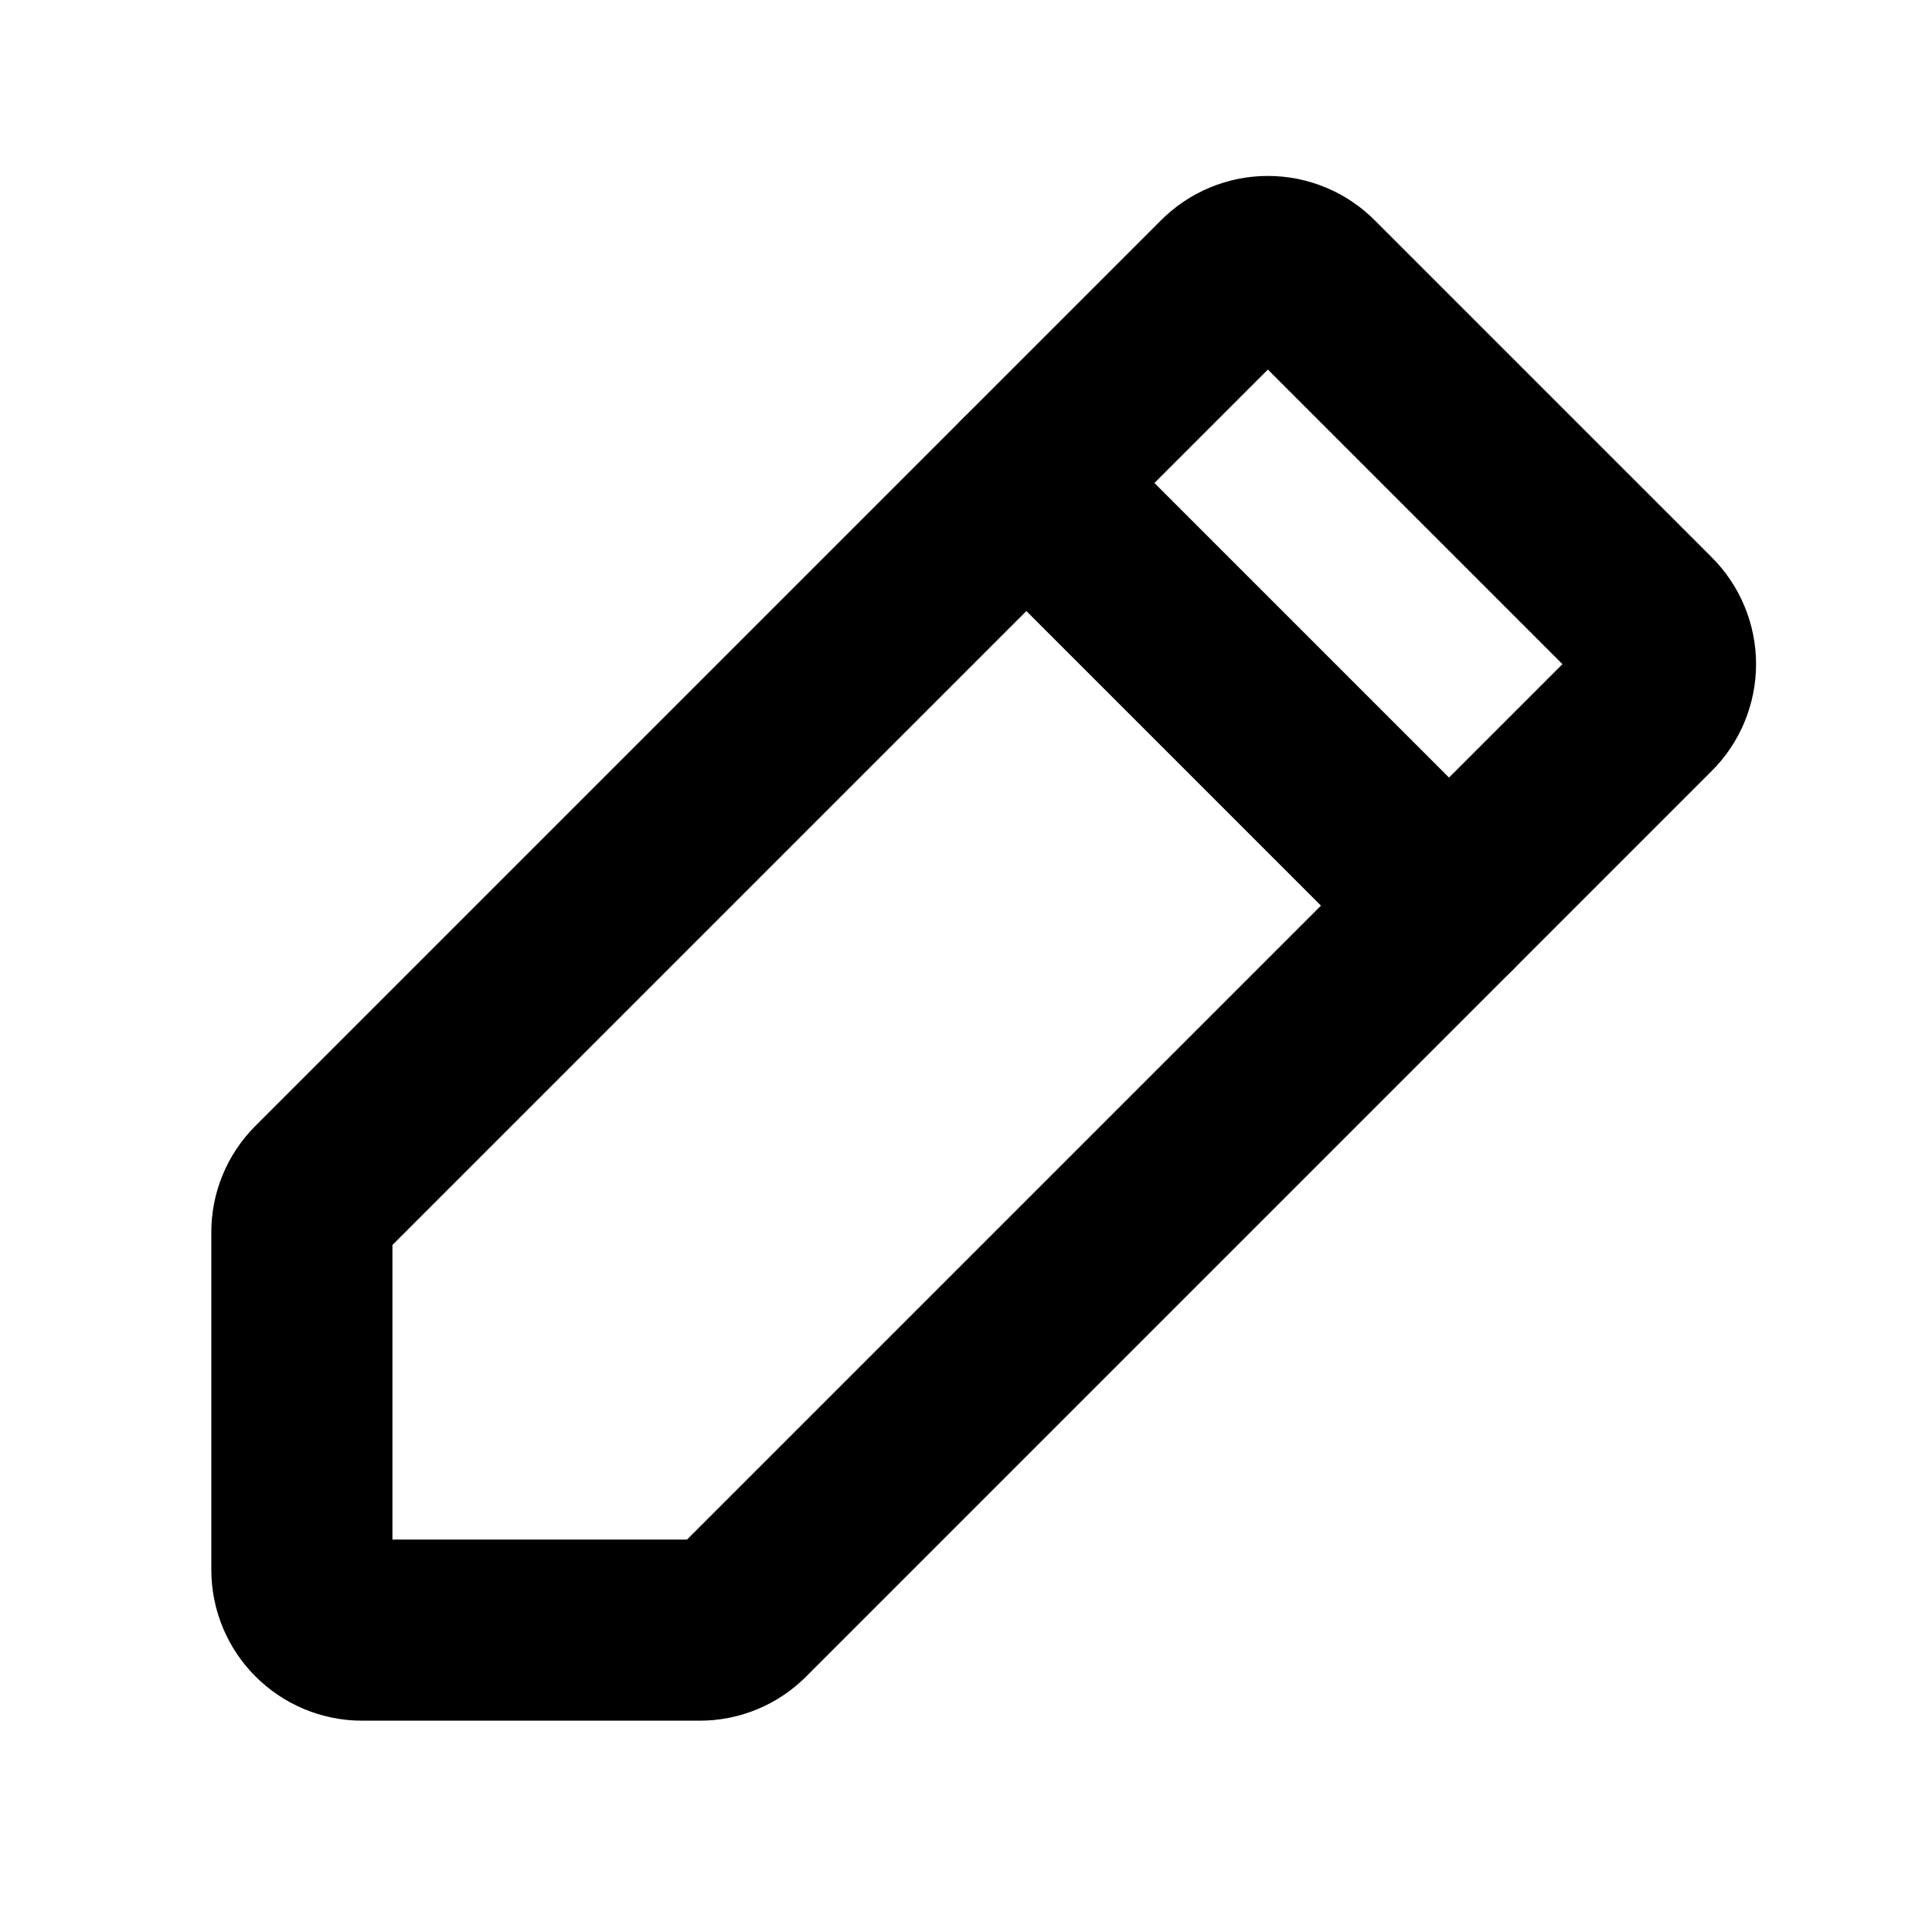
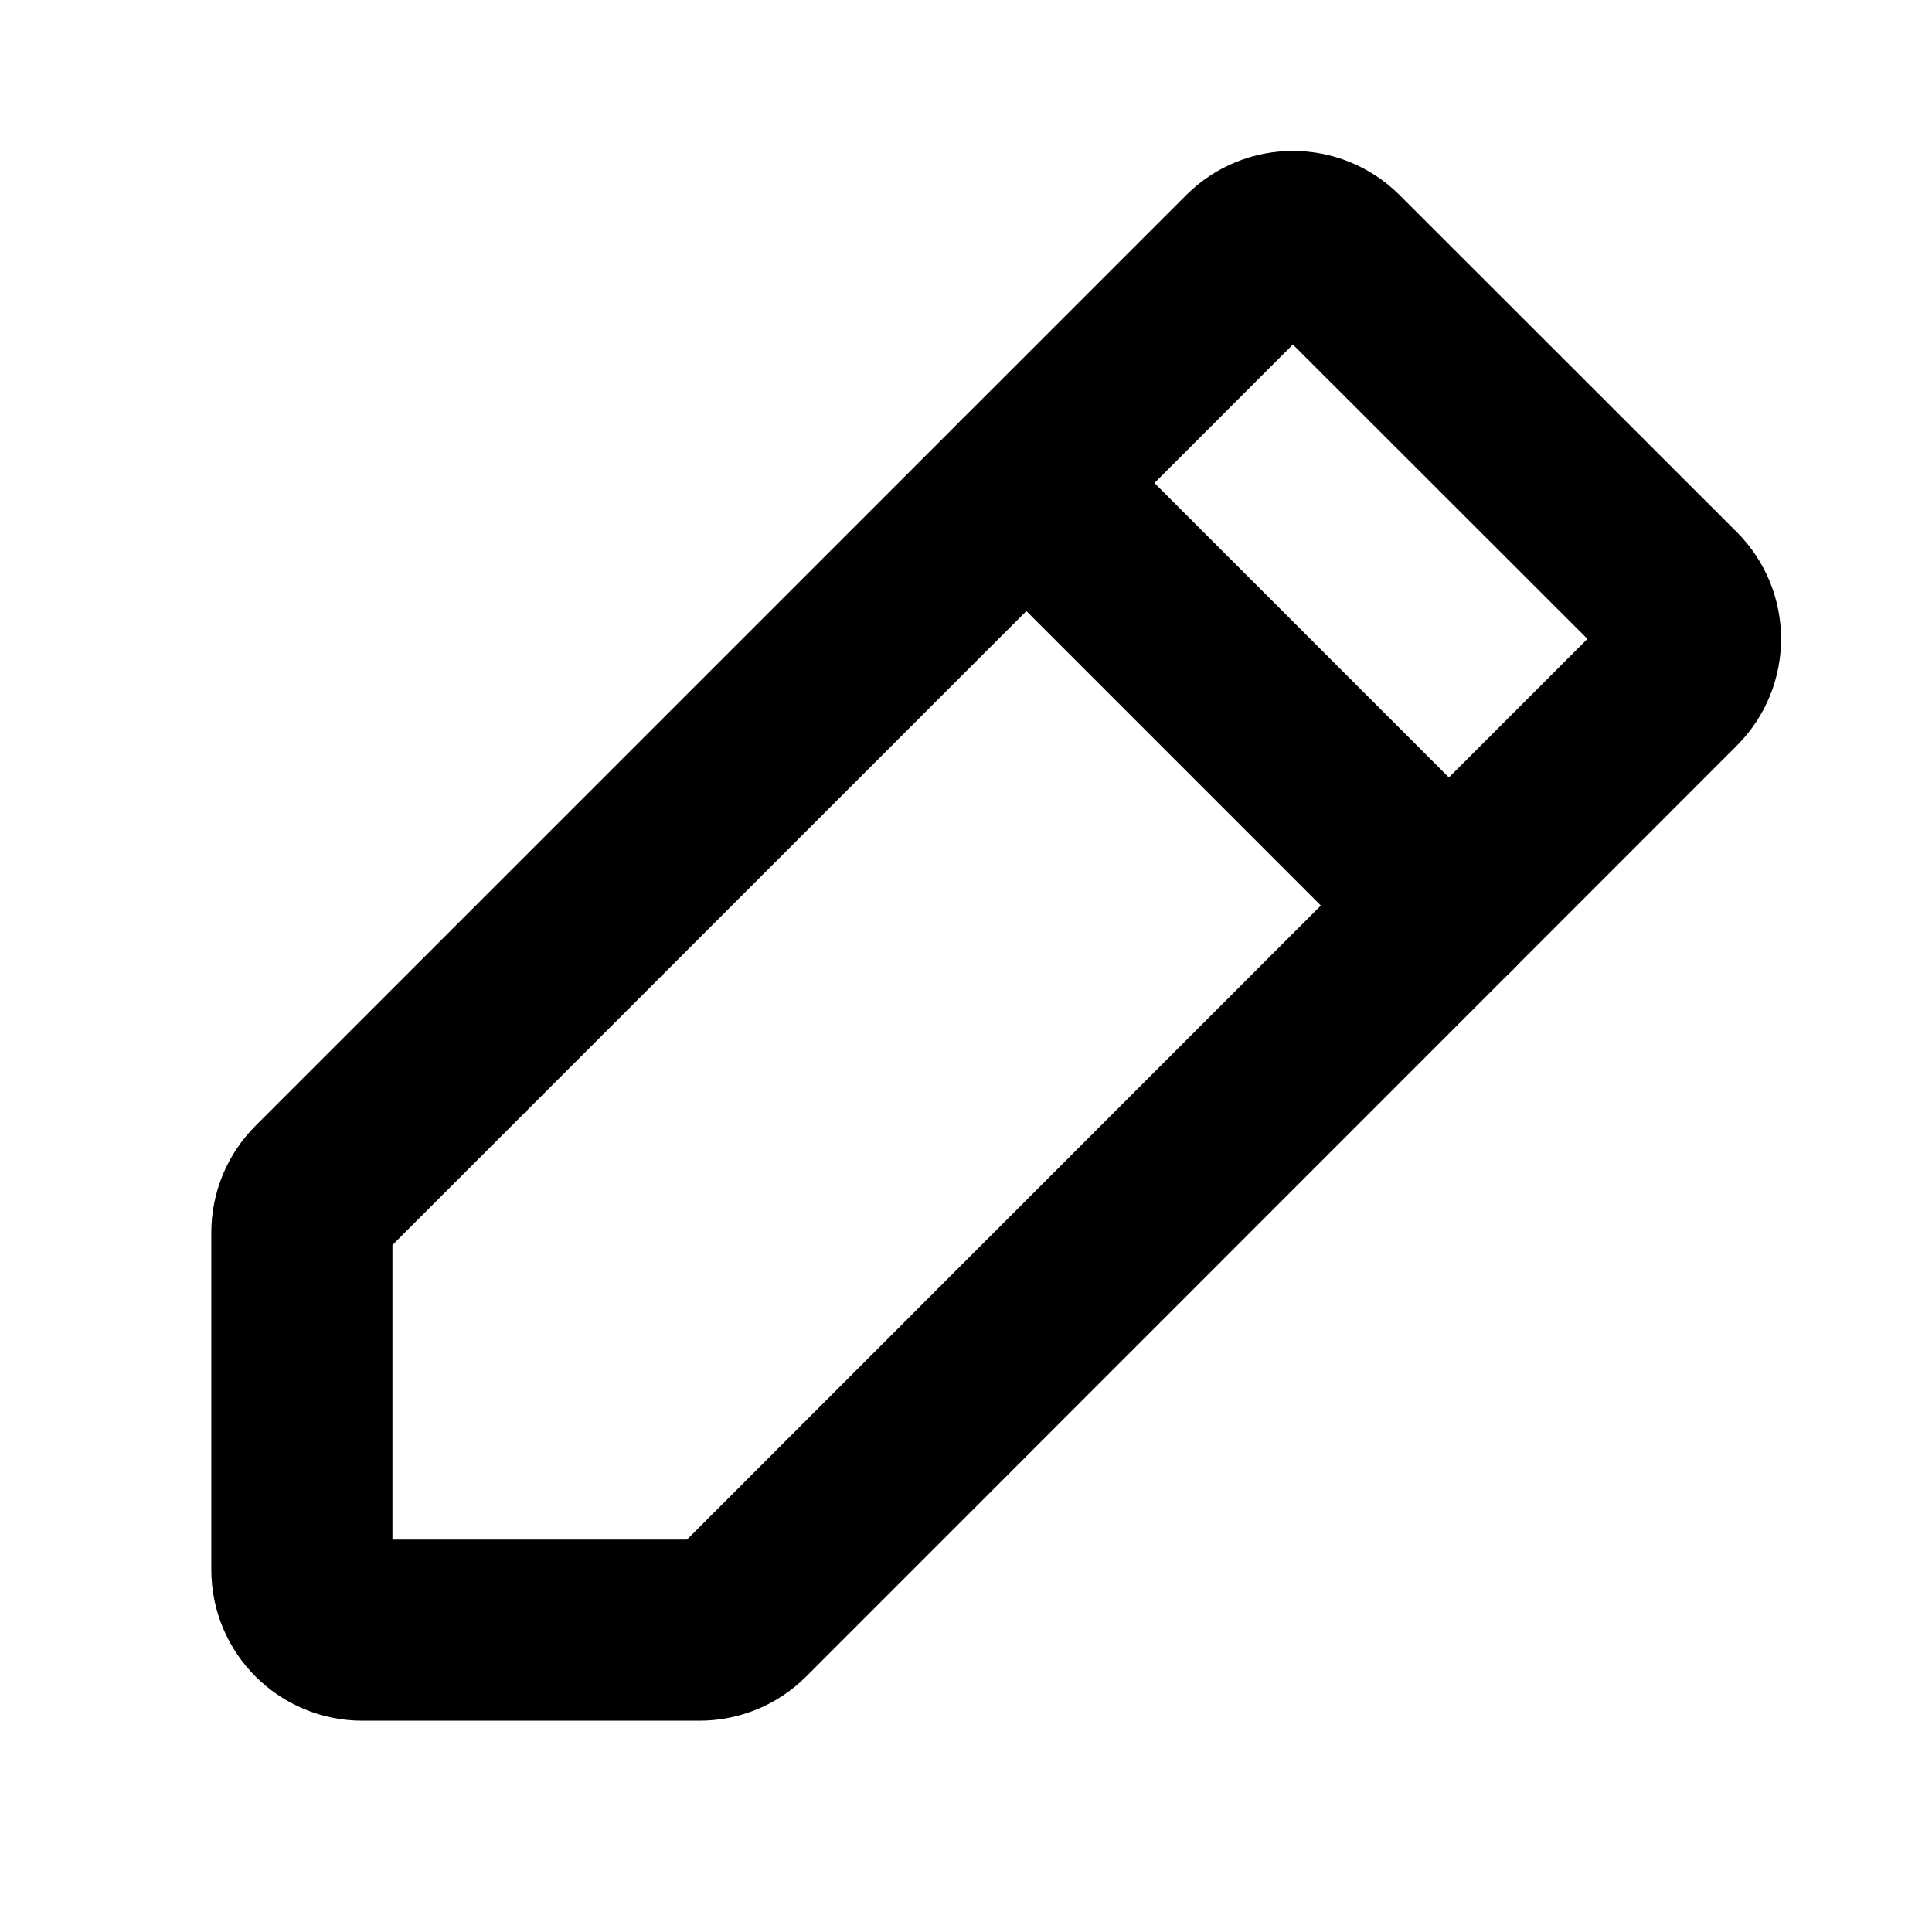
<svg xmlns="http://www.w3.org/2000/svg" viewBox="0 0 256 256">
  <rect width="256" height="256" fill="none" />
-   <path d="M92.7,216H48a8,8,0,0,1-8-8V163.3a7.9,7.9,0,0,1,2.3-5.6l120-120a8,8,0,0,1,11.4,0l44.6,44.6a8,8,0,0,1,0,11.4l-120,120A7.9,7.9,0,0,1,92.7,216Z" fill="none" stroke="#000" stroke-linecap="round" stroke-linejoin="round" stroke-width="24" />
-   <line x1="136" y1="64" x2="192" y2="120" fill="none" stroke="#000" stroke-linecap="round" stroke-linejoin="round" stroke-width="24" />
+   <path d="M92.69,216H48a8,8,0,0,1-8-8V163.31a8,8,0,0,1,2.34-5.65L165.66,34.34a8,8,0,0,1,11.31,0L221.66,79a8,8,0,0,1,0,11.31L98.34,213.66A8,8,0,0,1,92.69,216Z" fill="none" stroke="currentColor" stroke-linecap="round" stroke-linejoin="round" stroke-width="24" />
+   <line x1="136" y1="64" x2="192" y2="120" fill="none" stroke="currentColor" stroke-linecap="round" stroke-linejoin="round" stroke-width="24" />
</svg>
